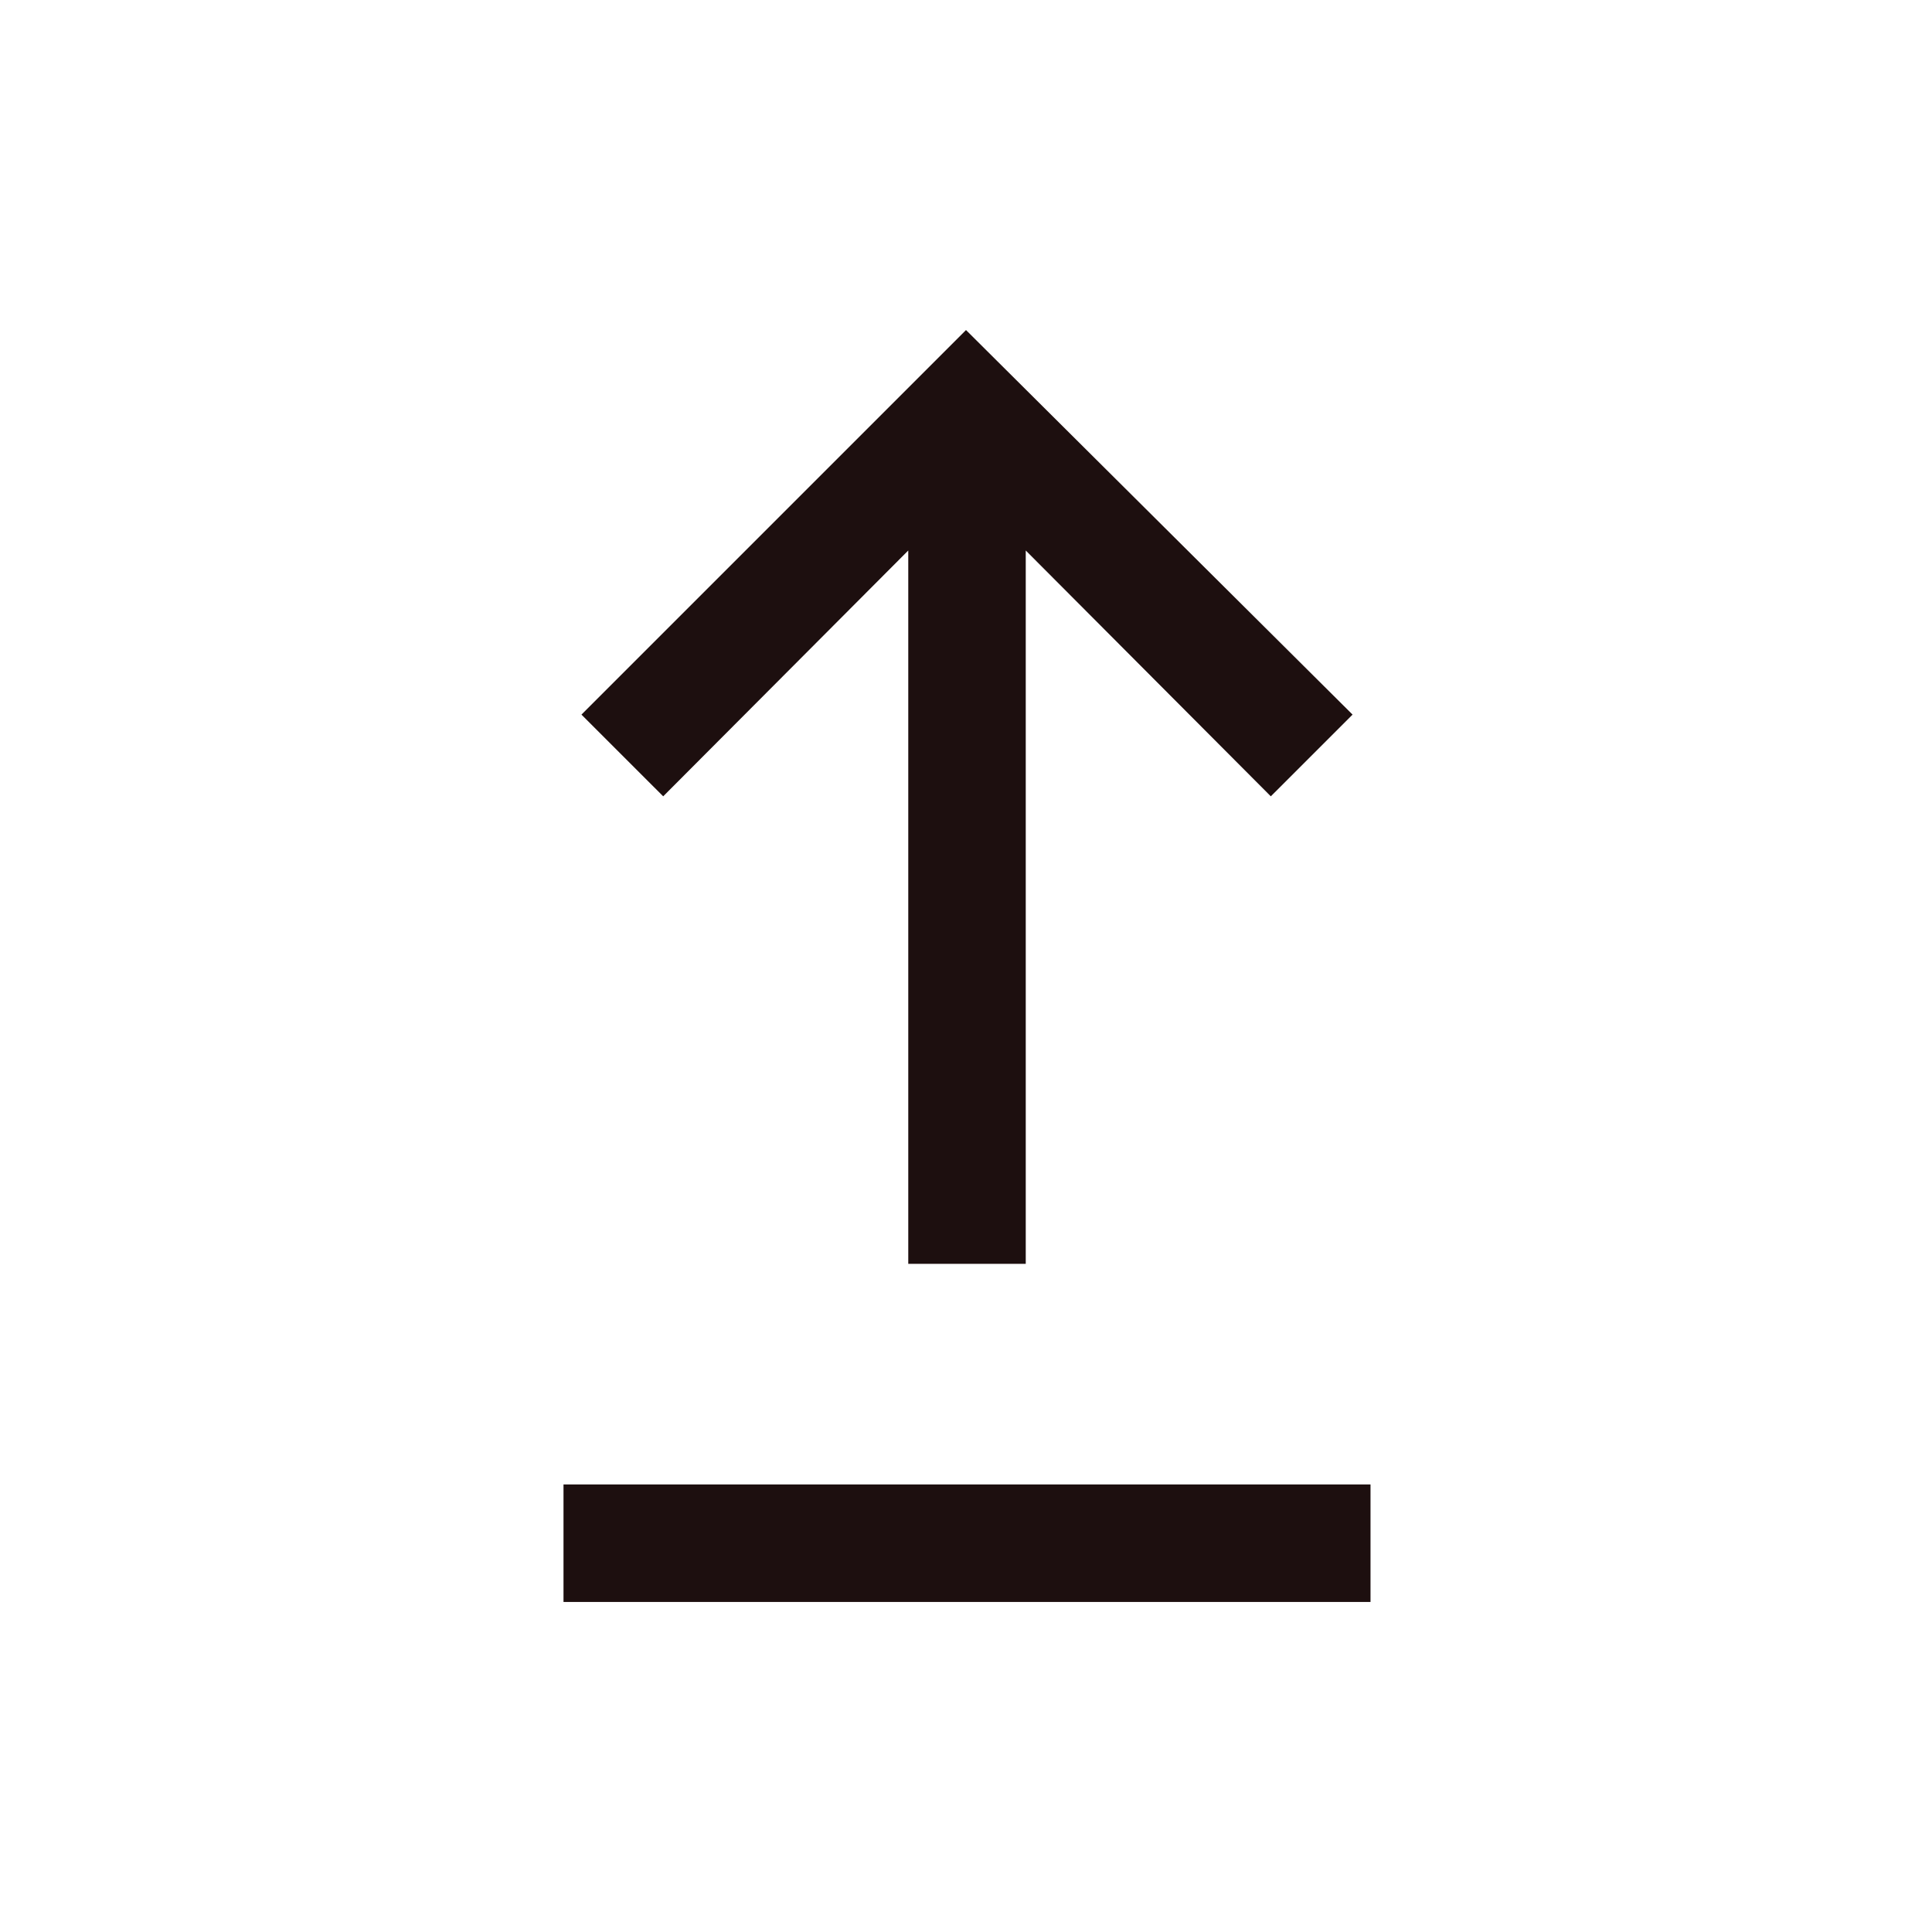
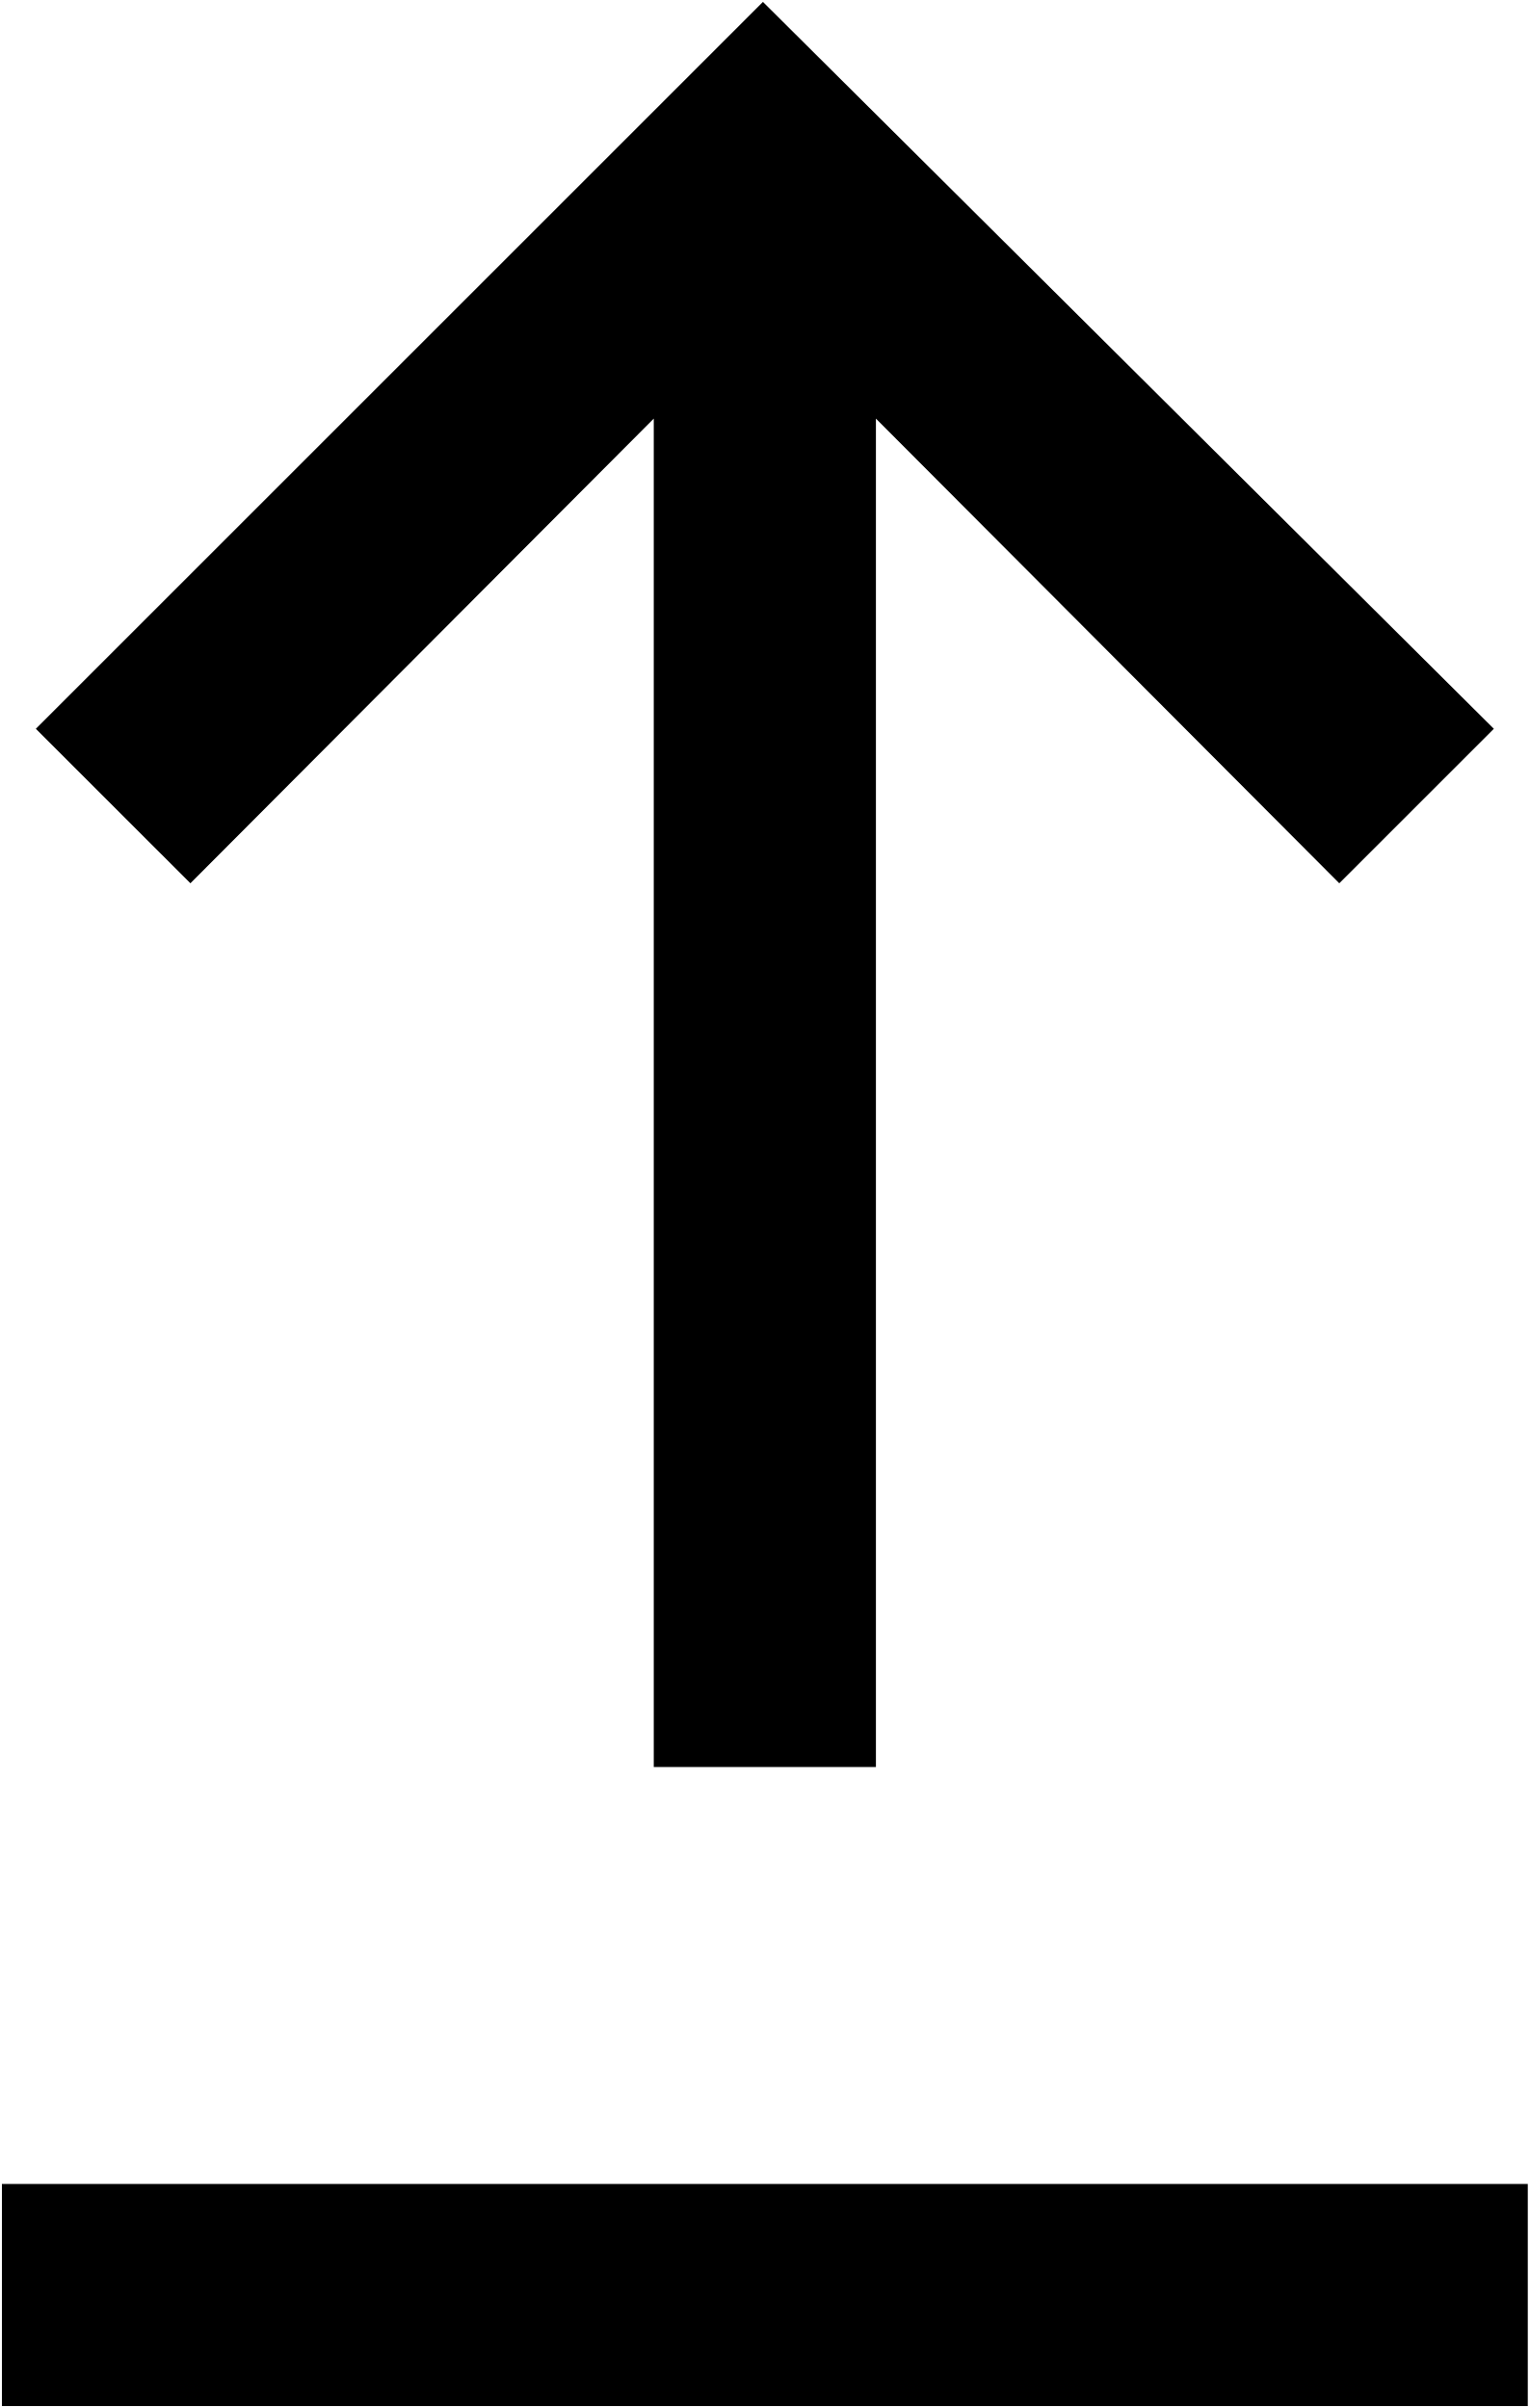
- <svg xmlns="http://www.w3.org/2000/svg" height="24px" viewBox="0 -960 960 960" width="24px" fill="#1d0f0f">
-   <path d="M280-164v-58.39h401V-164H280Zm171.31-168v-354.46L329.54-564.31l-40.62-40.61L480-796l192.08 191.08-40.62 40.61-121.77-122.15V-332h-58.38Z" />
+ <svg xmlns="http://www.w3.org/2000/svg" viewBox="279.5 -796.5 402 633" fill="#1d0f0f">
+   <path d="M280-164v-58.39h401V-164H280Zm171.31-168v-354.46L329.54-564.31l-40.62-40.61L480-796l192.08 191.08-40.62 40.61-121.77-122.15V-332h-58.38Z" fill="black" />
</svg>
